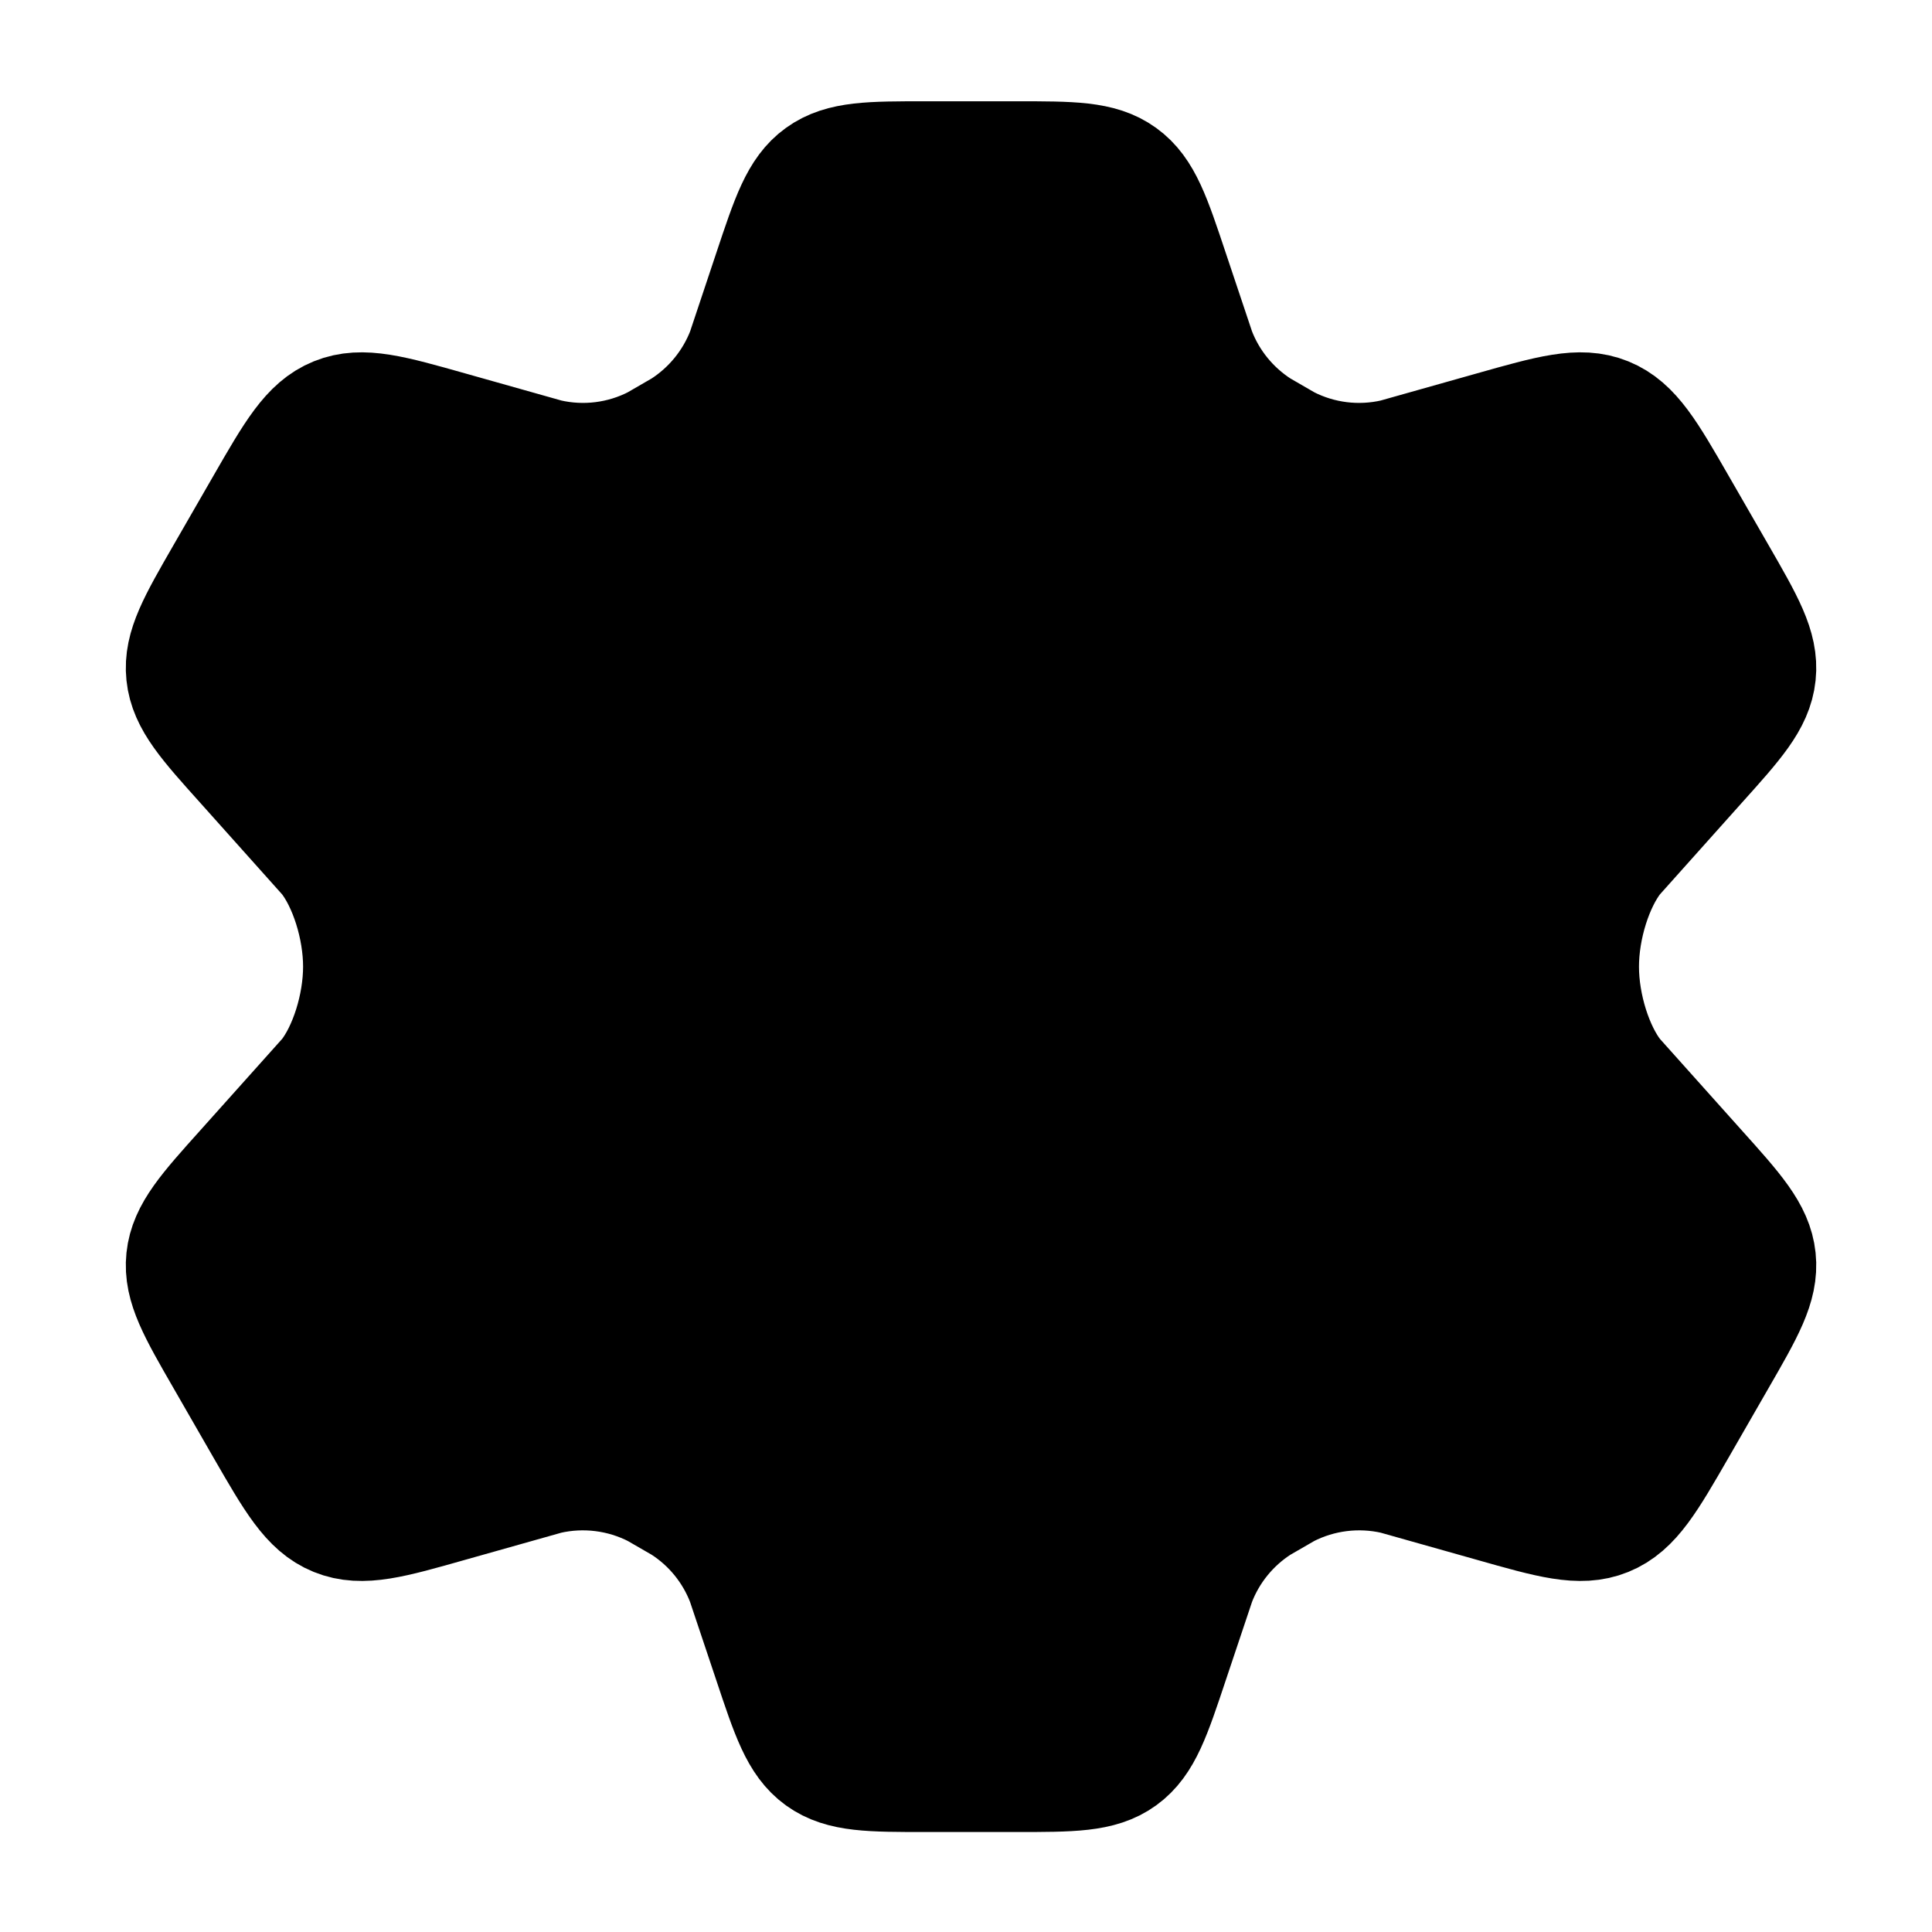
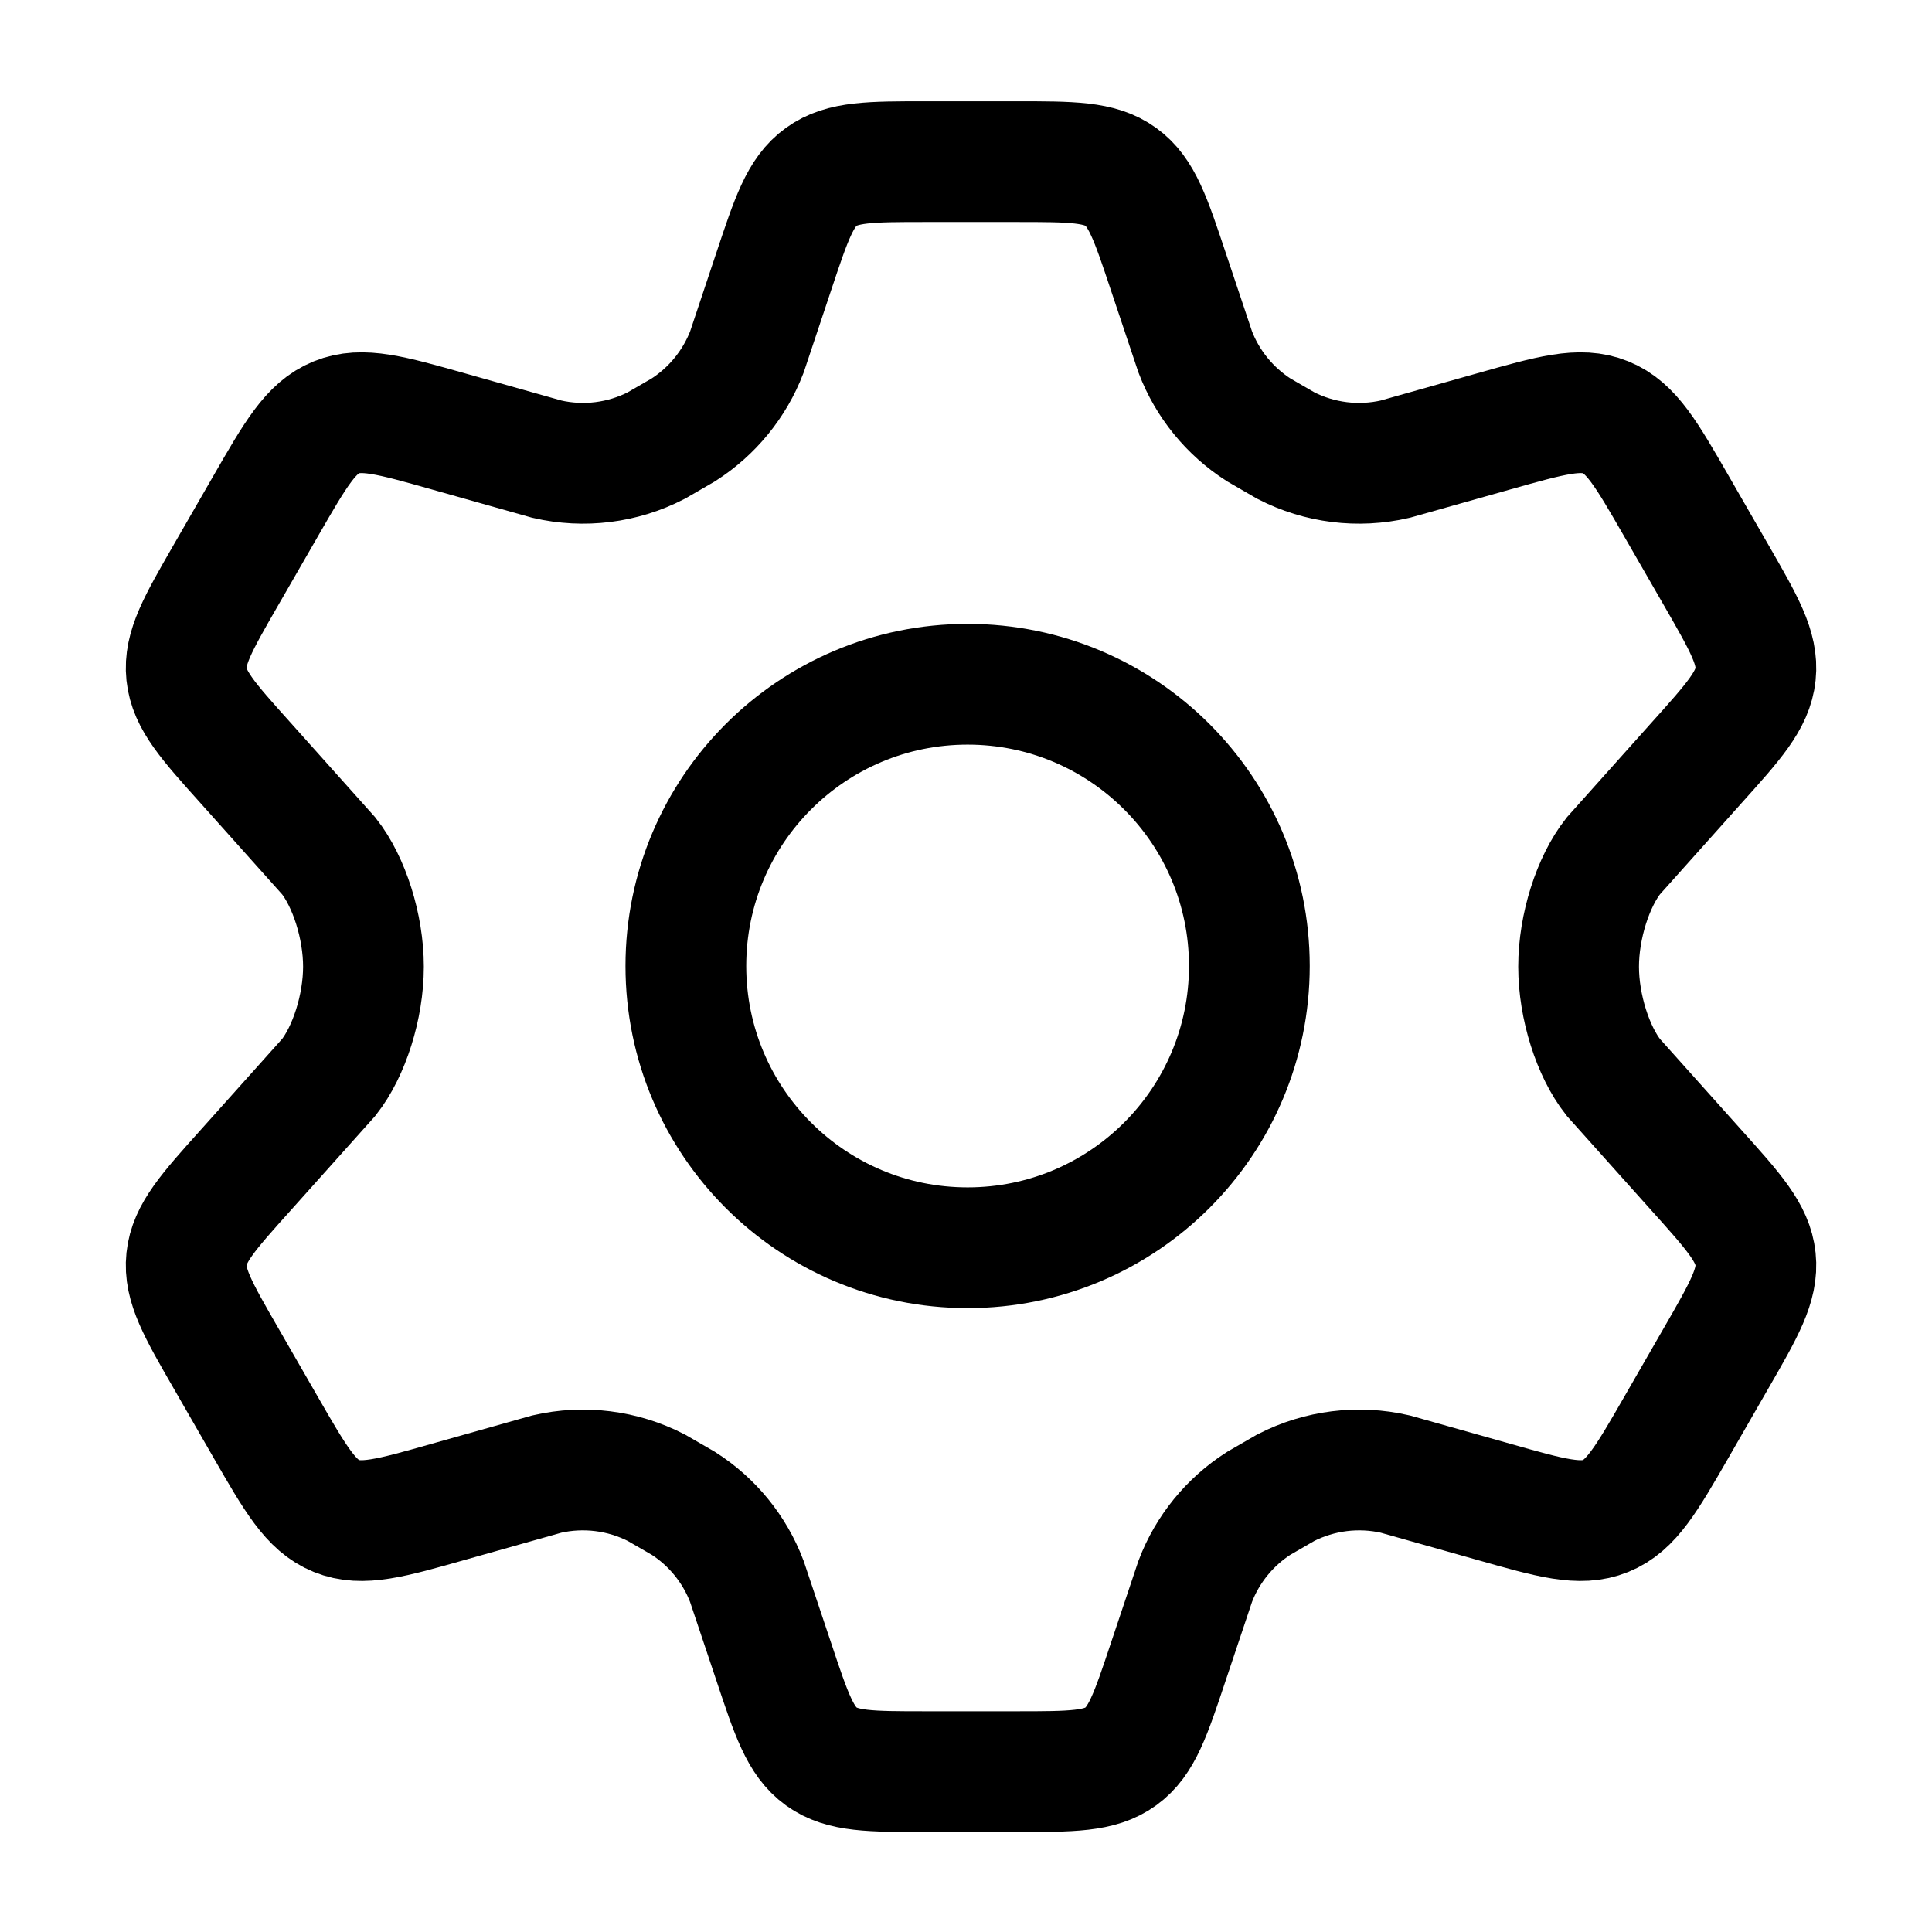
<svg xmlns="http://www.w3.org/2000/svg" width="24" height="24" viewbox="0 0 24 24" fill="none">
-   <path d="M21.317 7.141L20.824 6.285C20.451 5.637 20.264 5.313 19.946 5.184C19.629 5.055 19.27 5.157 18.551 5.36L17.331 5.704C16.872 5.81 16.391 5.75 15.973 5.535L15.636 5.34C15.277 5.11 15 4.771 14.848 4.373L14.514 3.375C14.294 2.715 14.184 2.385 13.923 2.197C13.662 2.008 13.314 2.008 12.62 2.008H11.505C10.811 2.008 10.464 2.008 10.202 2.197C9.941 2.385 9.831 2.715 9.611 3.375L9.278 4.373C9.125 4.771 8.848 5.11 8.489 5.34L8.152 5.535C7.734 5.75 7.253 5.81 6.794 5.704L5.574 5.36C4.855 5.157 4.496 5.055 4.179 5.184C3.861 5.313 3.674 5.637 3.301 6.285L2.808 7.141C2.458 7.749 2.283 8.052 2.317 8.375C2.351 8.699 2.585 8.959 3.053 9.48L4.084 10.633C4.336 10.952 4.515 11.508 4.515 12.008C4.515 12.508 4.336 13.064 4.084 13.383L3.053 14.535C2.585 15.056 2.351 15.317 2.317 15.64C2.283 15.963 2.458 16.267 2.808 16.874L3.301 17.731C3.674 18.378 3.861 18.703 4.179 18.832C4.496 18.961 4.855 18.859 5.574 18.655L6.794 18.311C7.253 18.206 7.734 18.266 8.153 18.481L8.489 18.675C8.849 18.905 9.125 19.244 9.277 19.643L9.611 20.64C9.831 21.3 9.941 21.63 10.202 21.819C10.464 22.008 10.811 22.008 11.505 22.008H12.62C13.314 22.008 13.662 22.008 13.923 21.819C14.184 21.63 14.294 21.3 14.514 20.64L14.848 19.643C15 19.244 15.277 18.905 15.636 18.675L15.972 18.481C16.391 18.266 16.872 18.206 17.331 18.311L18.551 18.655C19.27 18.859 19.629 18.961 19.946 18.832C20.264 18.703 20.451 18.378 20.824 17.731L21.317 16.874C21.667 16.267 21.842 15.963 21.808 15.64C21.774 15.317 21.54 15.056 21.072 14.535L20.041 13.383C19.789 13.064 19.61 12.508 19.61 12.008C19.61 11.508 19.789 10.952 20.041 10.633L21.072 9.48C21.54 8.959 21.774 8.699 21.808 8.375C21.842 8.052 21.667 7.749 21.317 7.141Z" stroke="currentColor" stroke-width="1.5" stroke-linecap="round" fill="currentColor" />
-   <path d="M15.52 12C15.52 13.933 13.953 15.5 12.02 15.5C10.086 15.5 8.52 13.933 8.52 12C8.52 10.067 10.086 8.5 12.02 8.5C13.953 8.5 15.52 10.067 15.52 12Z" stroke="currentColor" stroke-width="1.5" fill="currentColor" />
+   <path d="M21.317 7.141L20.824 6.285C20.451 5.637 20.264 5.313 19.946 5.184C19.629 5.055 19.27 5.157 18.551 5.36L17.331 5.704C16.872 5.81 16.391 5.75 15.973 5.535L15.636 5.34C15.277 5.11 15 4.771 14.848 4.373L14.514 3.375C14.294 2.715 14.184 2.385 13.923 2.197C13.662 2.008 13.314 2.008 12.62 2.008H11.505C10.811 2.008 10.464 2.008 10.202 2.197C9.941 2.385 9.831 2.715 9.611 3.375L9.278 4.373C9.125 4.771 8.848 5.11 8.489 5.34L8.152 5.535C7.734 5.75 7.253 5.81 6.794 5.704L5.574 5.36C4.855 5.157 4.496 5.055 4.179 5.184C3.861 5.313 3.674 5.637 3.301 6.285L2.808 7.141C2.458 7.749 2.283 8.052 2.317 8.375C2.351 8.699 2.585 8.959 3.053 9.48L4.084 10.633C4.336 10.952 4.515 11.508 4.515 12.008C4.515 12.508 4.336 13.064 4.084 13.383L3.053 14.535C2.585 15.056 2.351 15.317 2.317 15.64C2.283 15.963 2.458 16.267 2.808 16.874L3.301 17.731C3.674 18.378 3.861 18.703 4.179 18.832C4.496 18.961 4.855 18.859 5.574 18.655L6.794 18.311C7.253 18.206 7.734 18.266 8.153 18.481L8.489 18.675C8.849 18.905 9.125 19.244 9.277 19.643L9.611 20.64C9.831 21.3 9.941 21.63 10.202 21.819C10.464 22.008 10.811 22.008 11.505 22.008H12.62C13.314 22.008 13.662 22.008 13.923 21.819C14.184 21.63 14.294 21.3 14.514 20.64L14.848 19.643C15 19.244 15.277 18.905 15.636 18.675L15.972 18.481C16.391 18.266 16.872 18.206 17.331 18.311L18.551 18.655C19.27 18.859 19.629 18.961 19.946 18.832C20.264 18.703 20.451 18.378 20.824 17.731L21.317 16.874C21.667 16.267 21.842 15.963 21.808 15.64C21.774 15.317 21.54 15.056 21.072 14.535L20.041 13.383C19.789 13.064 19.61 12.508 19.61 12.008C19.61 11.508 19.789 10.952 20.041 10.633L21.072 9.48C21.54 8.959 21.774 8.699 21.808 8.375C21.842 8.052 21.667 7.749 21.317 7.141Z" stroke="currentColor" stroke-width="1.5" stroke-linecap="round" fill="none" />
+   <path d="M15.52 12C15.52 13.933 13.953 15.5 12.02 15.5C10.086 15.5 8.52 13.933 8.52 12C8.52 10.067 10.086 8.5 12.02 8.5C13.953 8.5 15.52 10.067 15.52 12Z" stroke="currentColor" stroke-width="1.5" fill="none" />
</svg>
